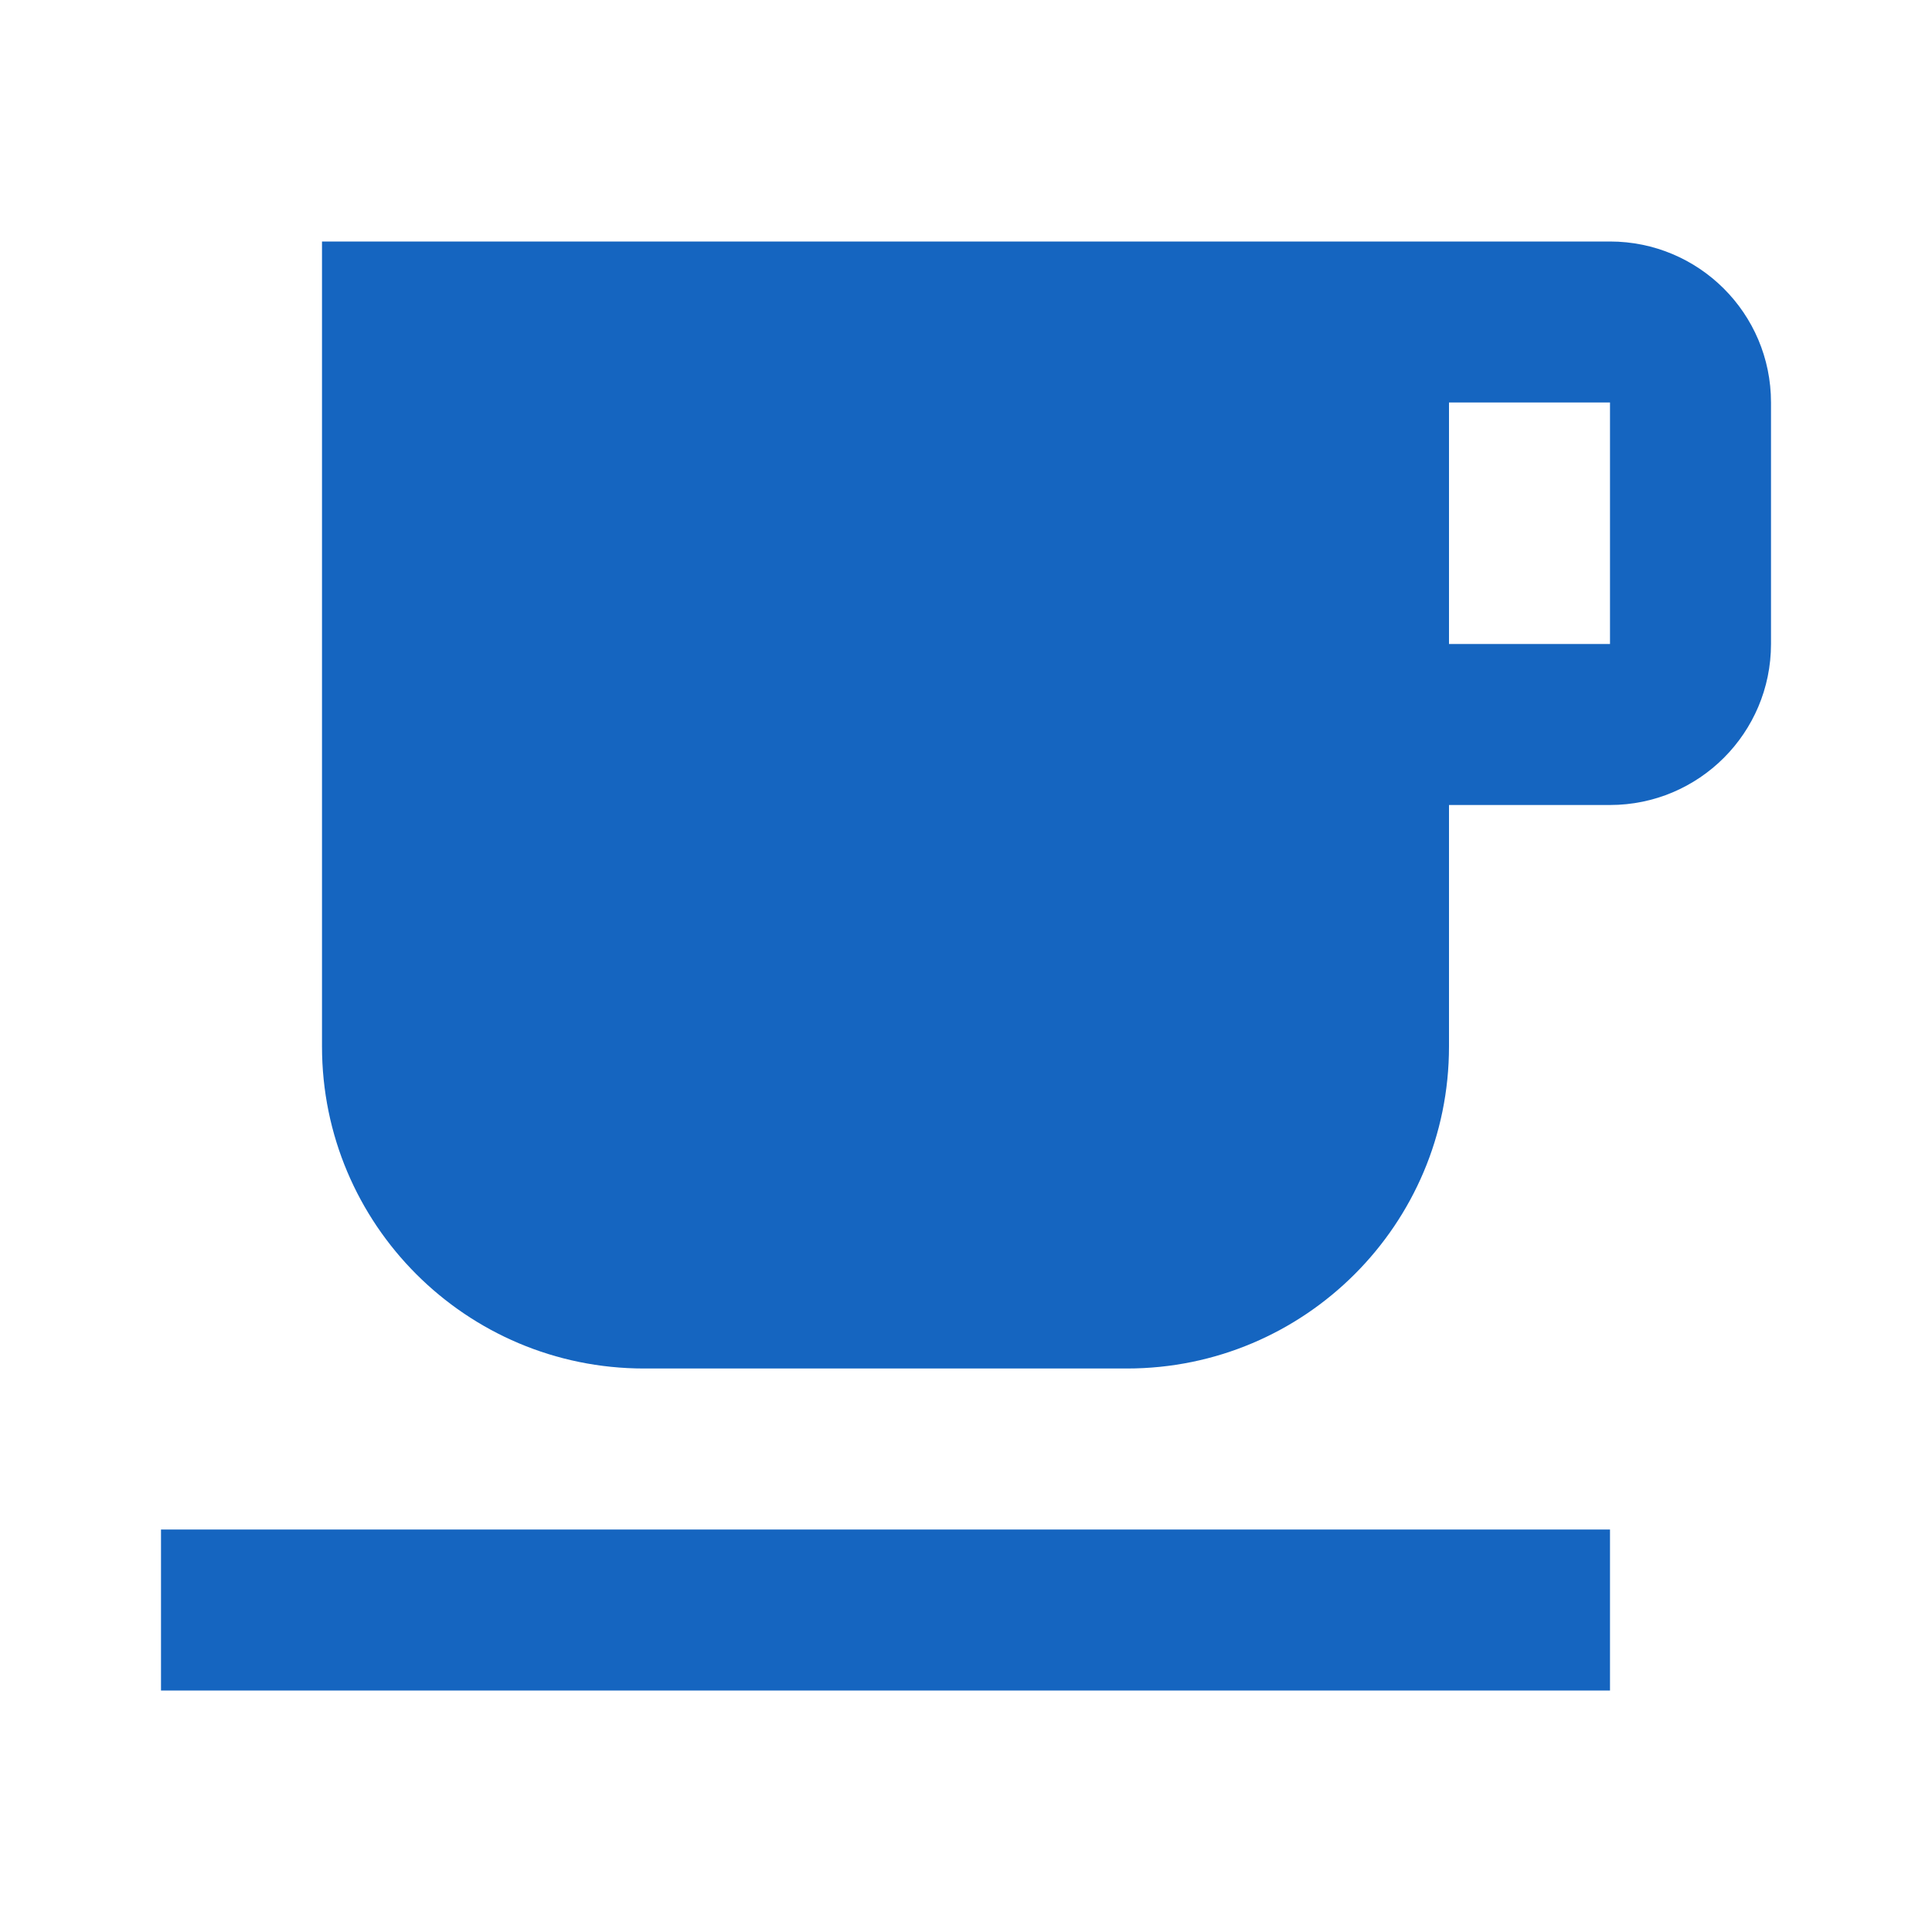
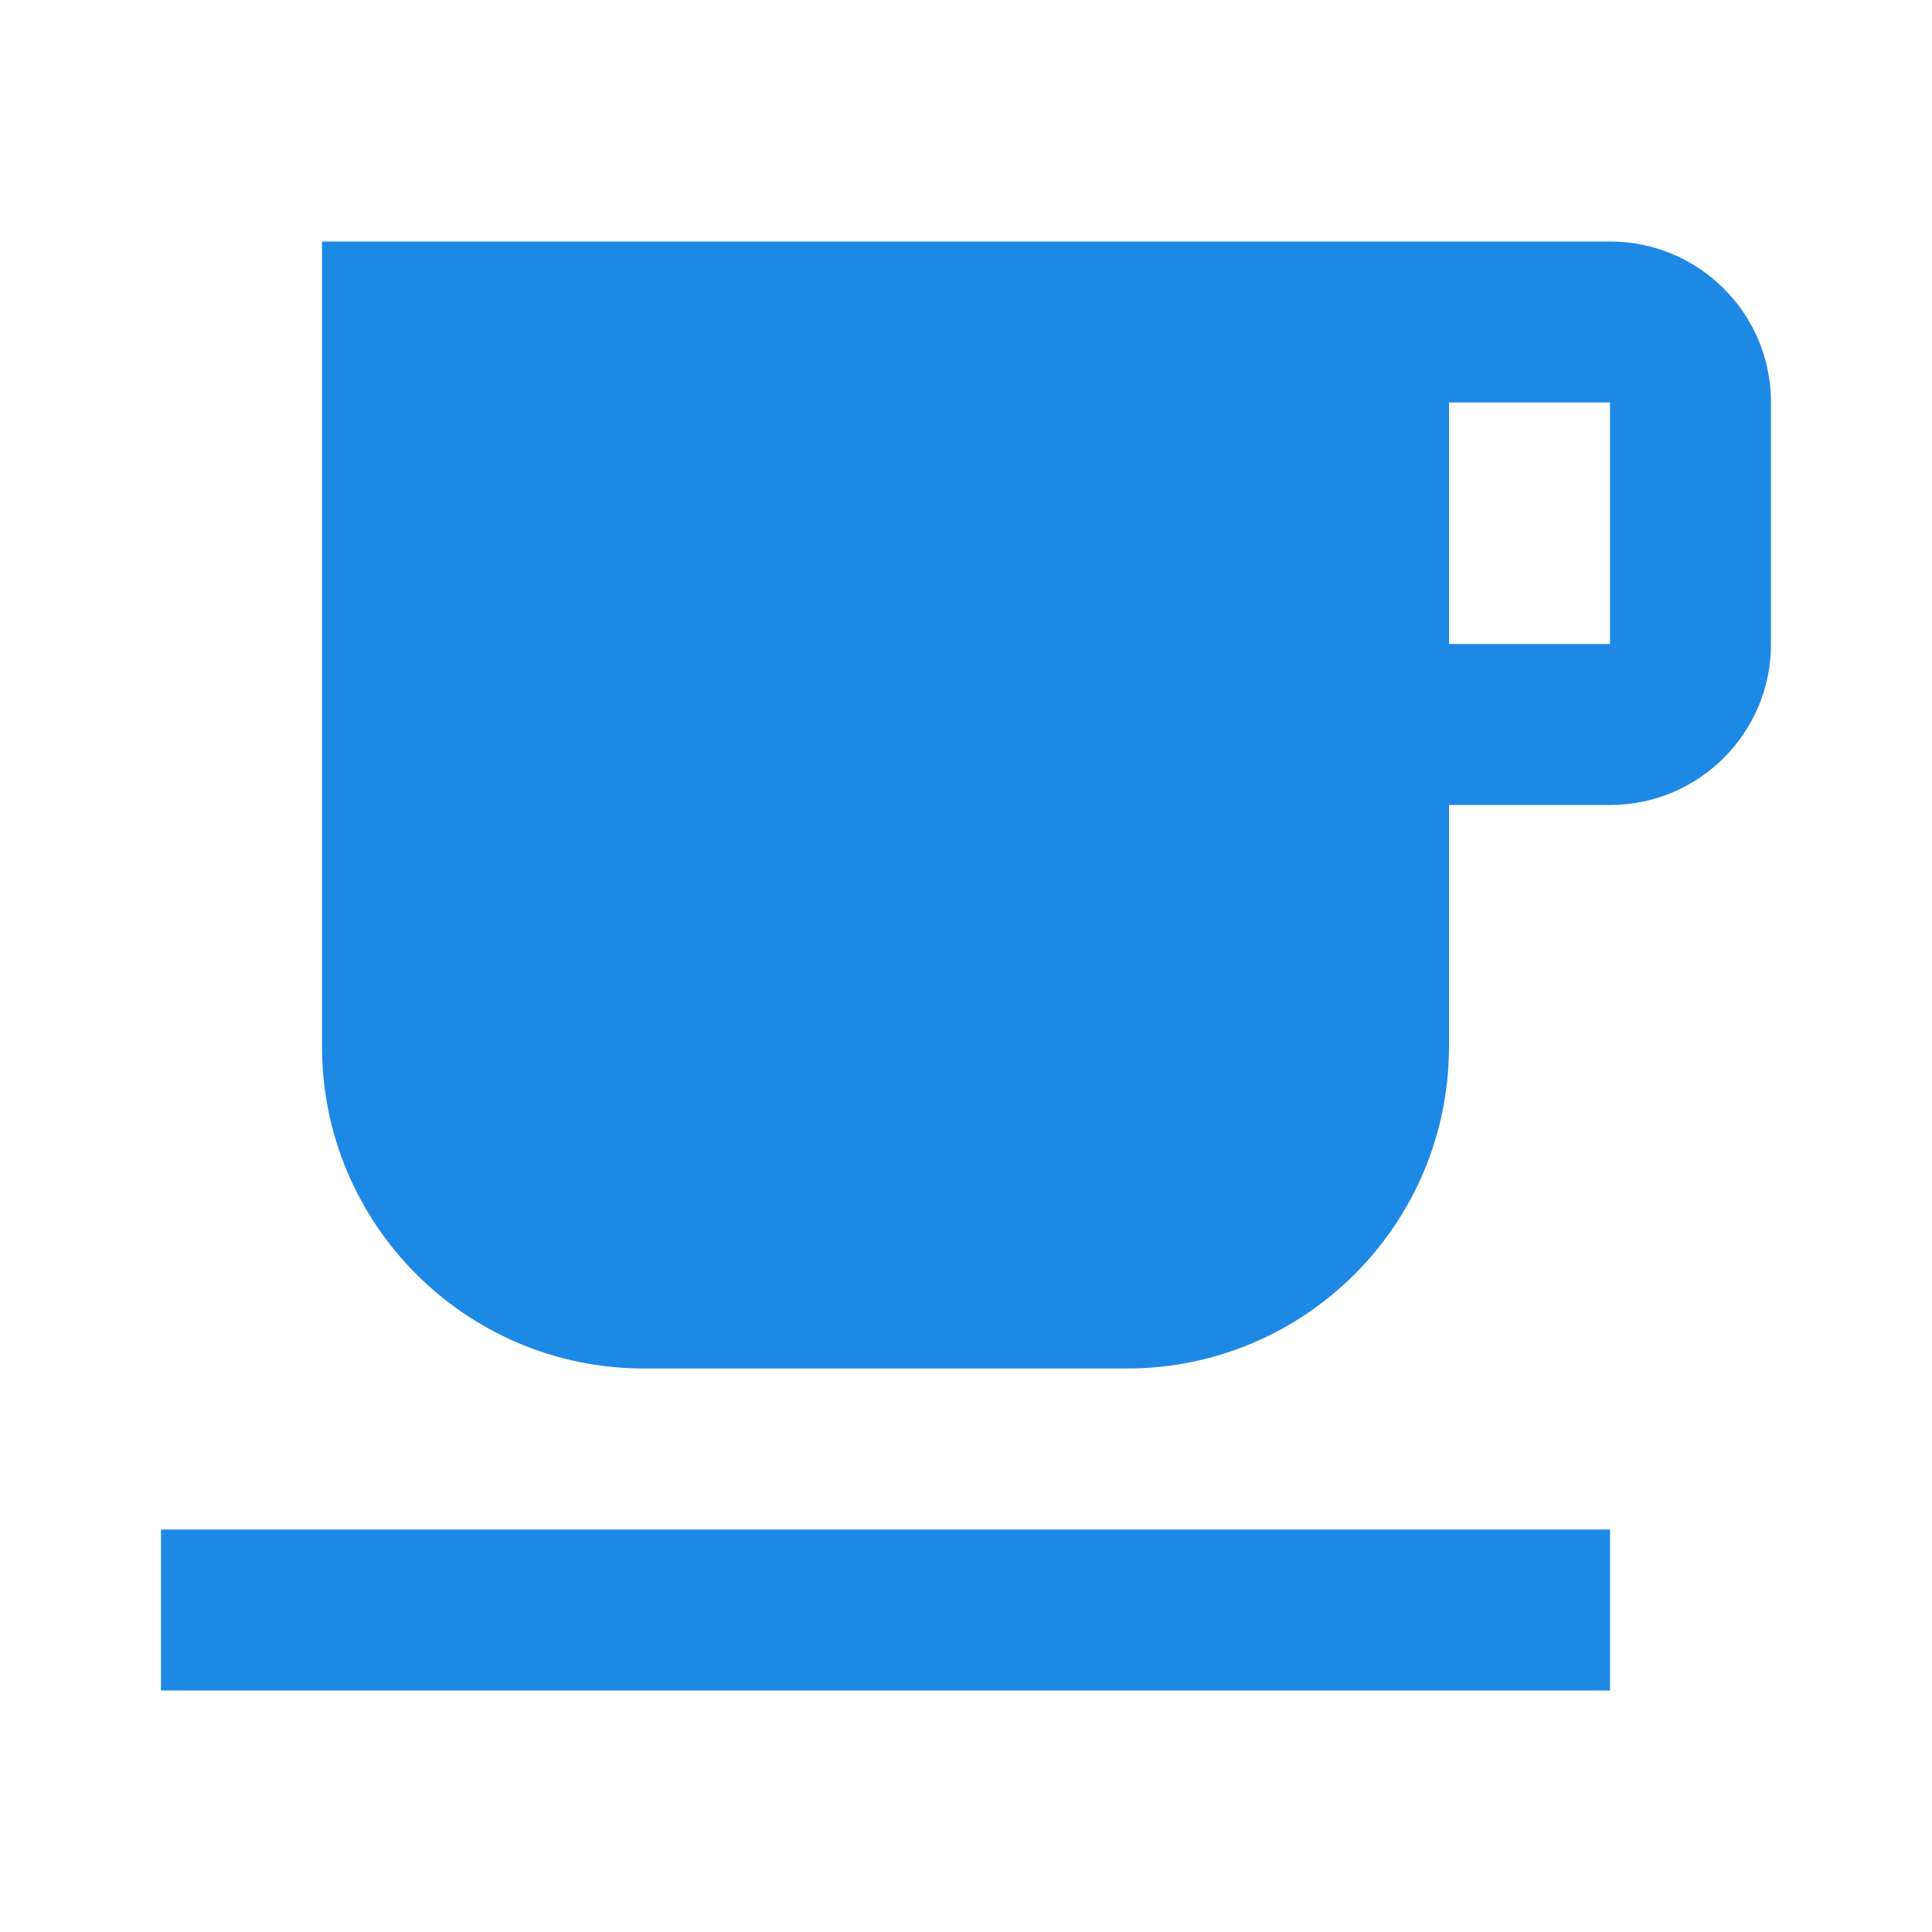
- <svg xmlns="http://www.w3.org/2000/svg" id="svg4" viewBox="0 0 24 24" version="1.1">
-   <defs id="defs8" />
-   <path style="fill:#1565c0;fill-opacity:1" id="path2" fill="#f44336" d="m2 21h18v-2h-18m18-11h-2v-3h2m0-2h-16v10a4 4 0 0 0 4 4h6a4 4 0 0 0 4 -4v-3h2a2 2 0 0 0 2 -2v-3c0-1.11-.9-2-2-2z" />
+ <svg xmlns="http://www.w3.org/2000/svg" version="1.1" viewBox="0 0 24 24">
+   <path d="m2 21h18v-2h-18m18-11h-2v-3h2m0-2h-16v10a4 4 0 0 0 4 4h6a4 4 0 0 0 4-4v-3h2a2 2 0 0 0 2-2v-3c0-1.11-0.9-2-2-2z" fill="#1e88e5" />
</svg>
